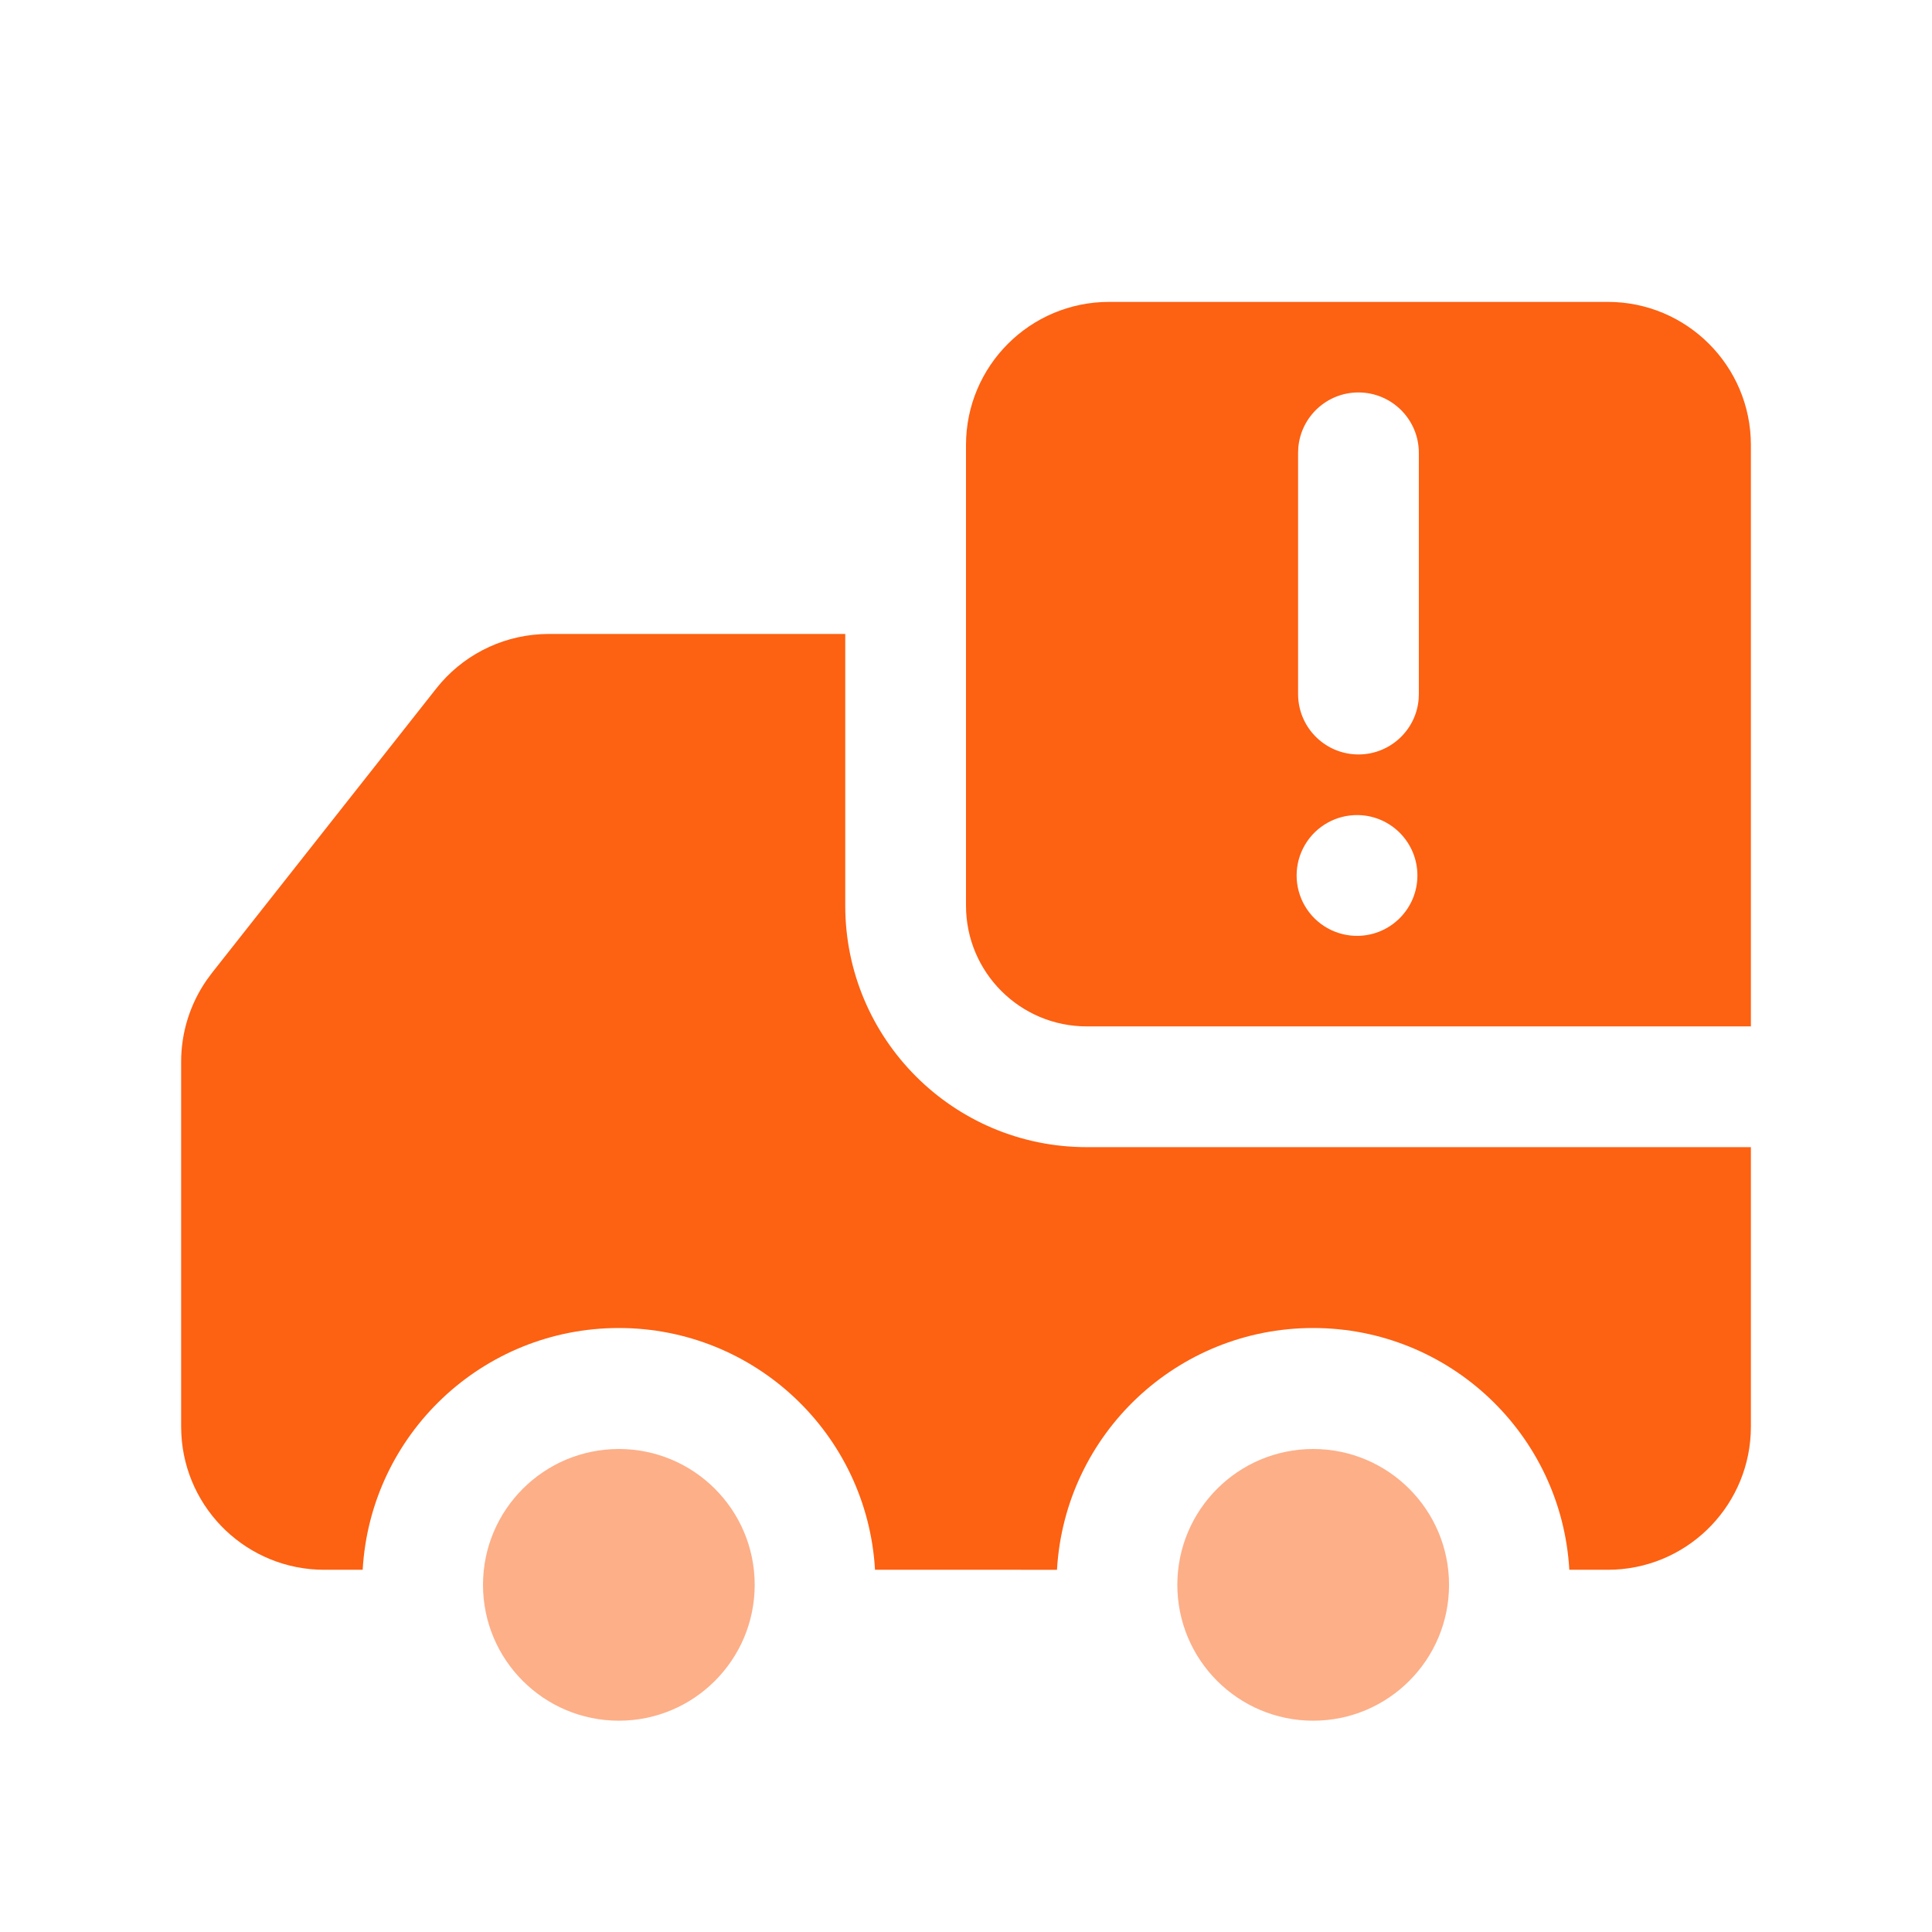
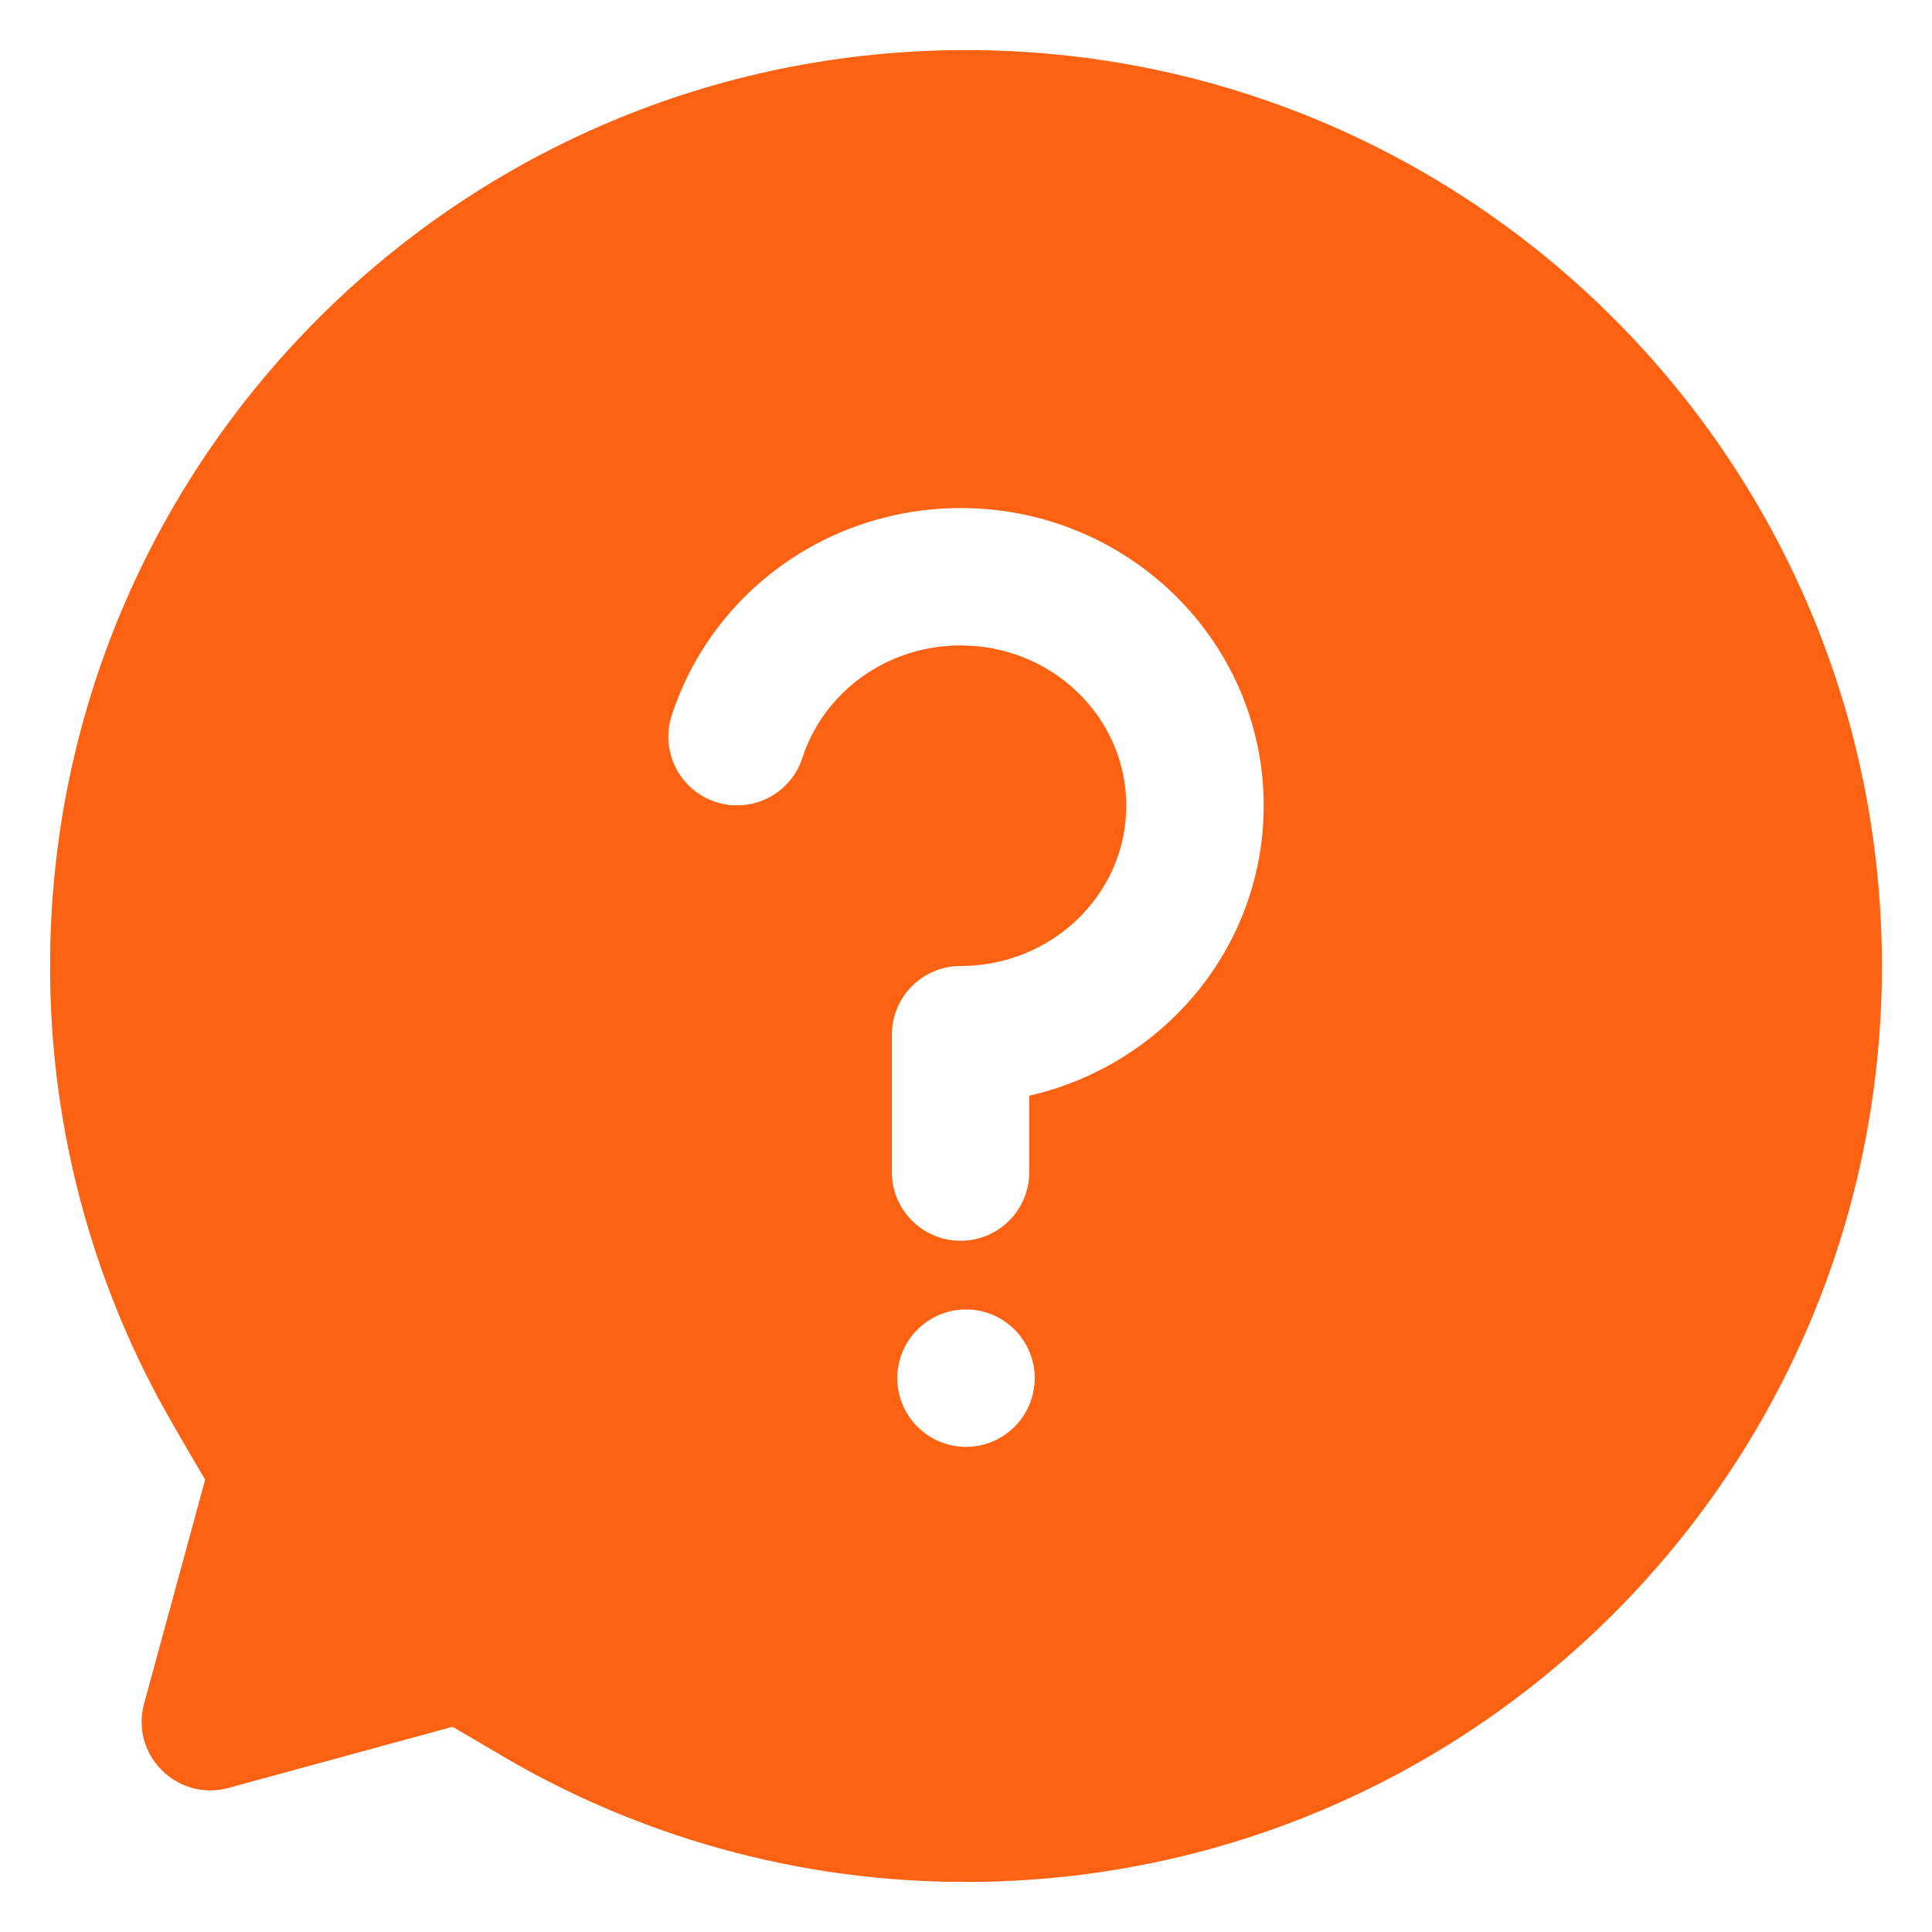
- <svg xmlns="http://www.w3.org/2000/svg" t="1650893573698" class="icon" viewBox="0 0 1024 1024" version="1.1" p-id="23381" width="200" height="200">
-   <path d="M448 335.986v144.024a128 128 0 0 0 128 128h352.009v148.158a75.852 75.852 0 0 1-72.059 75.757l-3.793 0.095H831.772a136.002 136.002 0 0 0-271.55 0h-96.446a136.002 136.002 0 0 0-271.55 0H171.861a75.852 75.852 0 0 1-75.757-72.059l-0.095-3.793V562.688a75.852 75.852 0 0 1 13.54-43.236l2.75-3.736 118.955-150.831a75.852 75.852 0 0 1 55.22-28.748l4.324-0.133h157.203zM852.158 160.009a75.852 75.852 0 0 1 75.852 75.852v308.148H576a64 64 0 0 1-64-64V235.861a75.852 75.852 0 0 1 75.852-75.852h264.306z m-132.153 272.005a32.009 32.009 0 1 0 0 64 32.009 32.009 0 0 0 0-64z m0-224.009c-16.744 0-30.473 12.857-31.877 29.241l-0.114 2.769v128a32.009 32.009 0 0 0 63.886 2.75l0.114-2.75v-128c0-17.673-14.336-32.009-32.009-32.009z" fill="#FD6112" p-id="23382" />
-   <path d="M328.002 840.002m-72.002 0a72.002 72.002 0 1 0 144.005 0 72.002 72.002 0 1 0-144.005 0Z" fill="#FD6112" fill-opacity=".5" p-id="23383" />
-   <path d="M696.017 840.002m-72.002 0a72.002 72.002 0 1 0 144.005 0 72.002 72.002 0 1 0-144.005 0Z" fill="#FD6112" fill-opacity=".5" p-id="23384" />
+ <svg xmlns="http://www.w3.org/2000/svg" t="1684563121008" class="icon" viewBox="0 0 1024 1024" version="1.1" p-id="1590" width="200" height="200">
+   <path d="M512 26.548c268.103 0 485.452 217.349 485.452 485.452S780.103 997.452 512 997.452a483.304 483.304 0 0 1-249.316-68.837 3170.486 3170.486 0 0 0-22.816-13.386l-118.79 32.404c-27.185 7.403-52.113-17.537-44.698-44.71l32.355-118.657c-12.525-21.263-20.729-35.523-24.807-43.132A483.425 483.425 0 0 1 26.548 512C26.548 243.897 243.897 26.548 512 26.548z m0 667.496a36.409 36.409 0 1 0 0 72.818 36.409 36.409 0 0 0 0-72.818z m-2.864-424.77c-55.087 0-105.525 27.489-134.956 72.15a155.976 155.976 0 0 0-18.18 37.817 36.409 36.409 0 0 0 69.298 22.404c2.294-7.1 5.558-13.884 9.697-20.158C451.015 357.165 478.674 342.092 509.136 342.092 557.827 342.092 596.954 380.321 596.954 427.046s-39.14 84.954-87.83 84.954a36.409 36.409 0 0 0-36.409 36.409v72.818a36.409 36.409 0 0 0 72.818 0v-40.487C616.615 564.562 669.772 502.024 669.772 427.046c0-87.333-72.114-157.772-160.648-157.772z" fill="#FD6112" p-id="1591" />
</svg>
